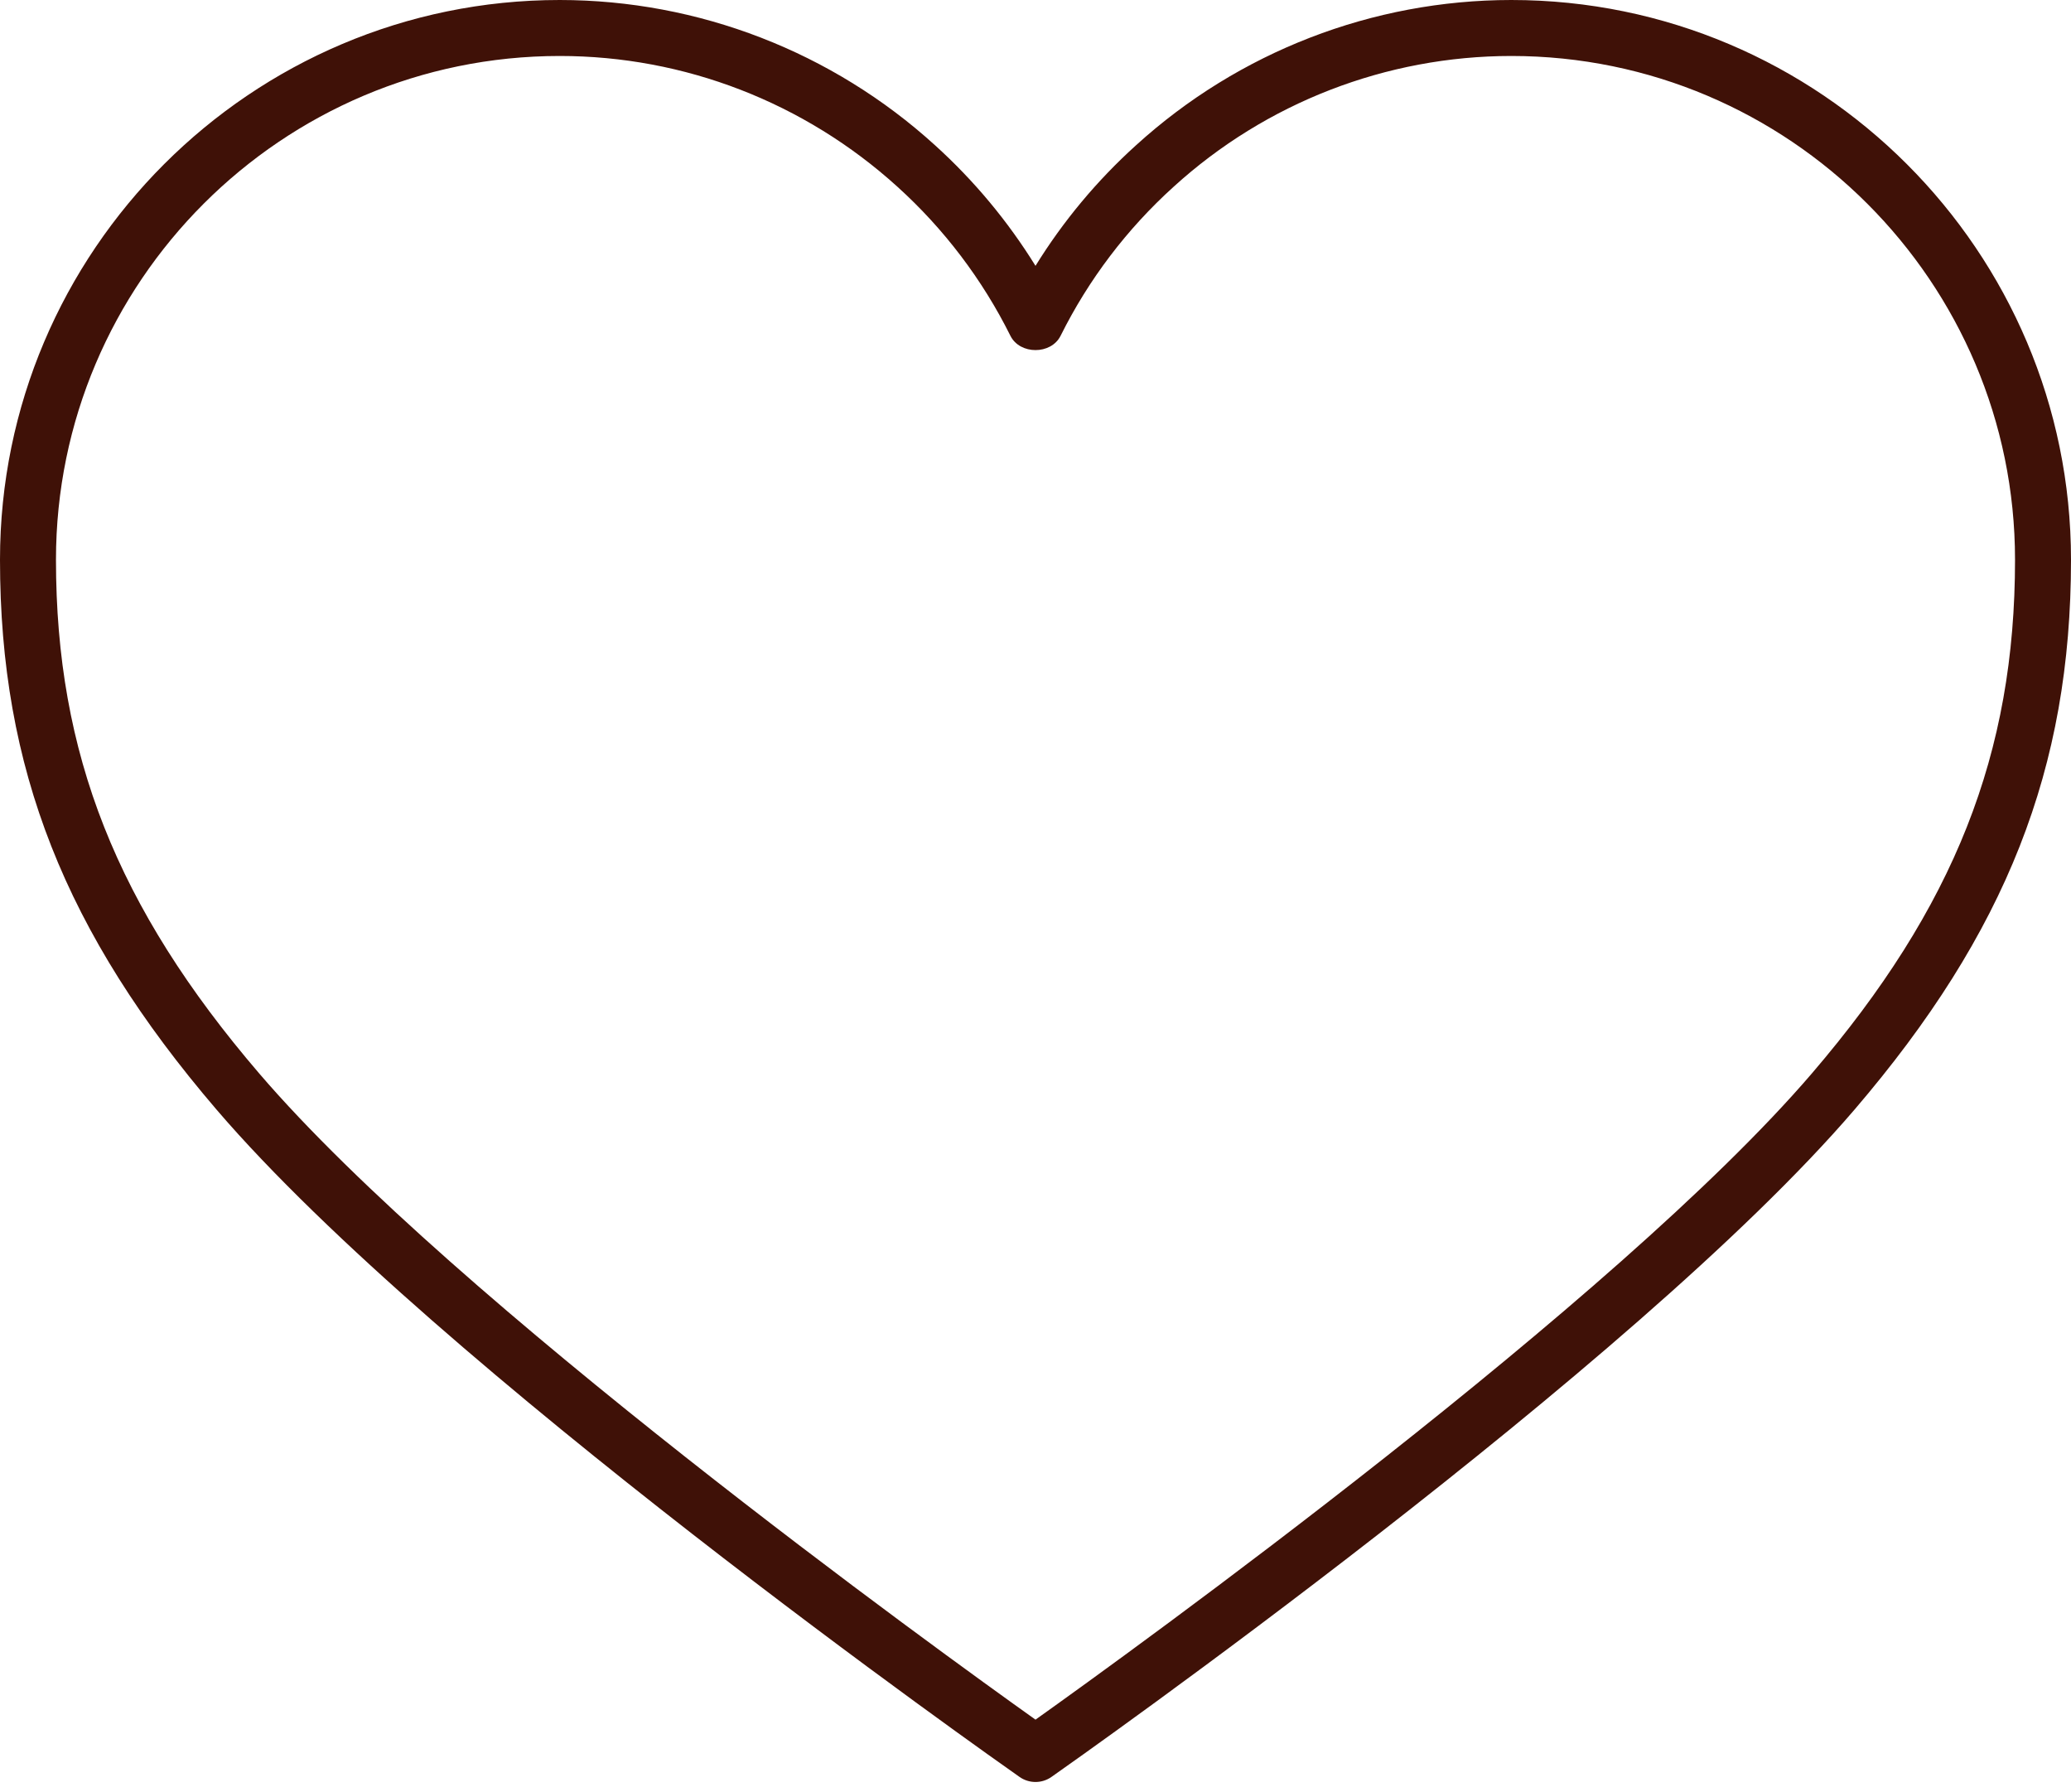
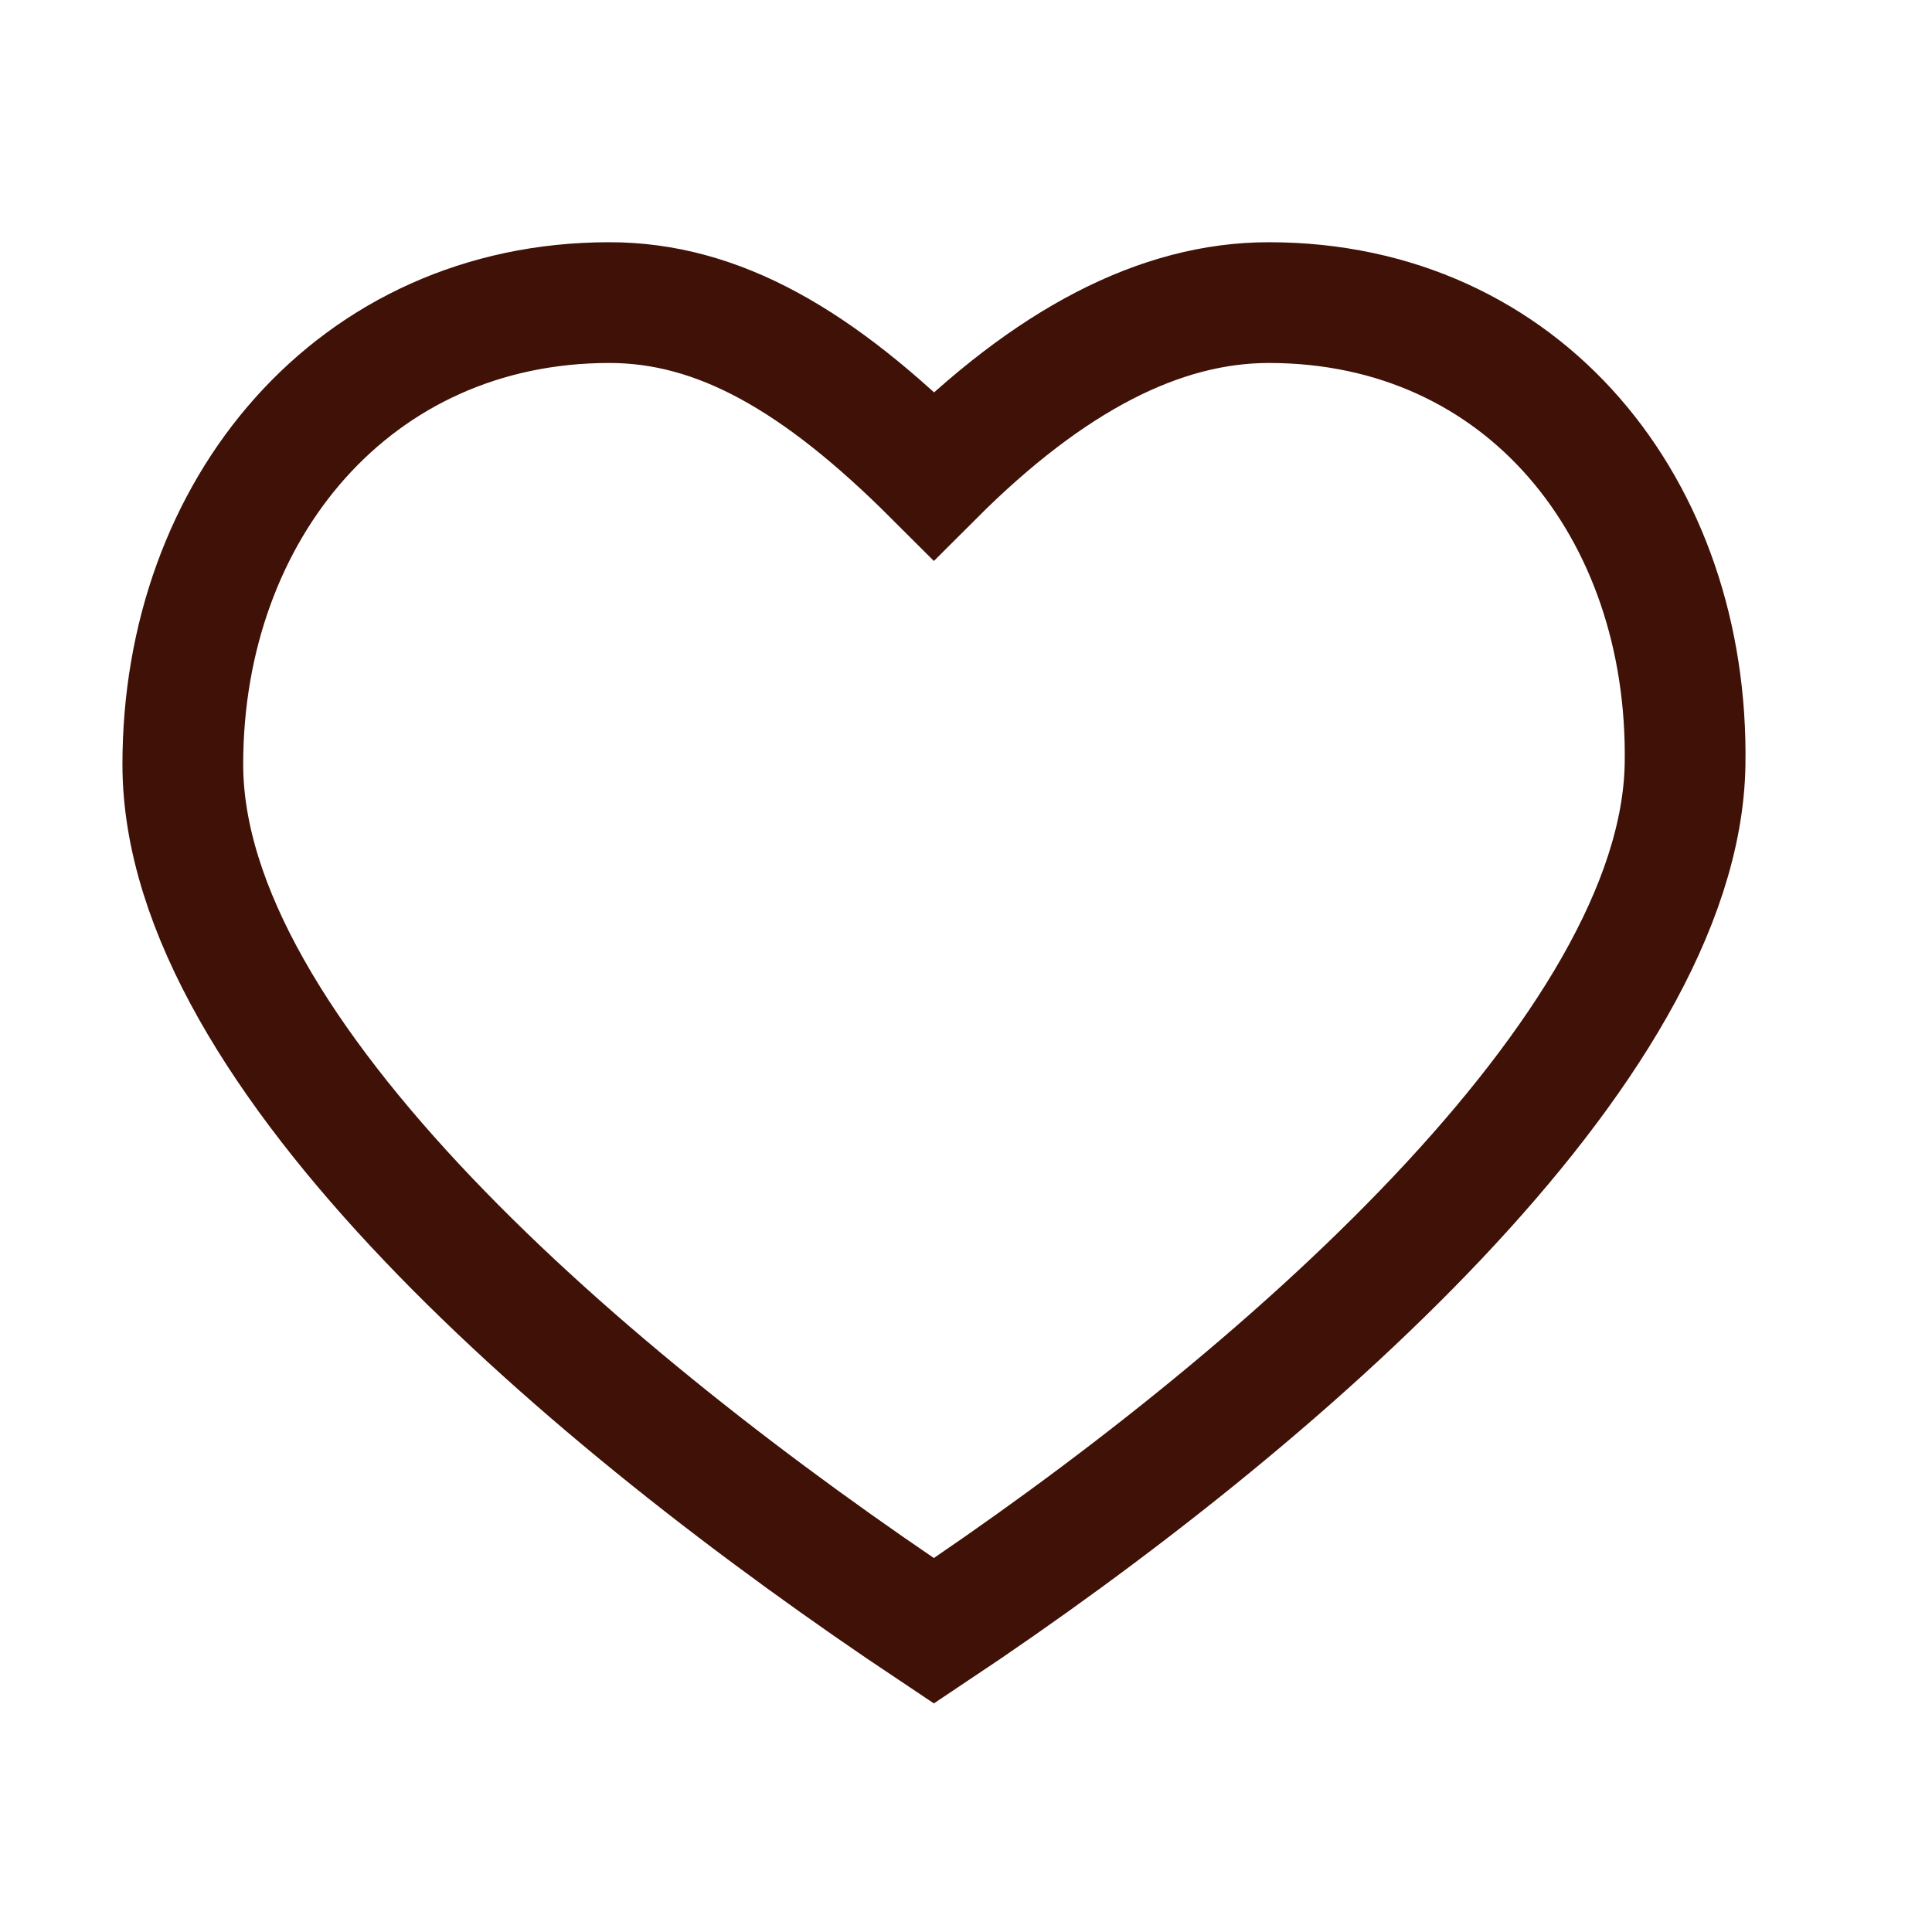
- <svg xmlns="http://www.w3.org/2000/svg" xml:space="preserve" viewBox="0 0 37 32" id="Heart">
-   <path fill="#3f1107" d="M27 0a9.97 9.97 0 0 0-6.704 2.595A9.97 9.97 0 0 0 18.5 4.749a10 10 0 0 0-1.796-2.155A9.974 9.974 0 0 0 10 0C4.486 0 0 4.486 0 10c0 3.722 1.158 6.66 3.871 9.825 3.942 4.6 13.919 11.62 14.342 11.917a.496.496 0 0 0 .574 0c.423-.297 10.4-7.317 14.343-11.917C35.842 16.66 37 13.722 37 10c0-5.514-4.486-10-10-10zm5.371 19.175C28.876 23.251 20.191 29.516 18.5 30.72c-1.691-1.204-10.376-7.469-13.87-11.545C2.085 16.206 1 13.462 1 10c0-4.963 4.038-9 9-9 2.227 0 4.37.829 6.032 2.335a9 9 0 0 1 2.02 2.664c.17.34.726.34.896 0a8.984 8.984 0 0 1 2.02-2.663A8.968 8.968 0 0 1 27 1c4.962 0 9 4.037 9 9 0 3.462-1.085 6.206-3.629 9.175z" class="color828282 svgShape" />
+ <svg xmlns="http://www.w3.org/2000/svg" viewBox="0 0 16 16" id="Heart">
+   <path d="M5.047 2.506c-2.114 0-3.533 1.711-3.533 3.824 0 2.398 3.35 5.263 6.22 7.176 2.871-1.913 6.182-4.824 6.221-7.176.035-2.113-1.333-3.824-3.447-3.824-.902 0-1.817.477-2.774 1.433-.957-.956-1.785-1.433-2.687-1.433z" fill="none" stroke="#3f1107" stroke-width="1" class="colorStroke000000 svgStroke" />
</svg>
